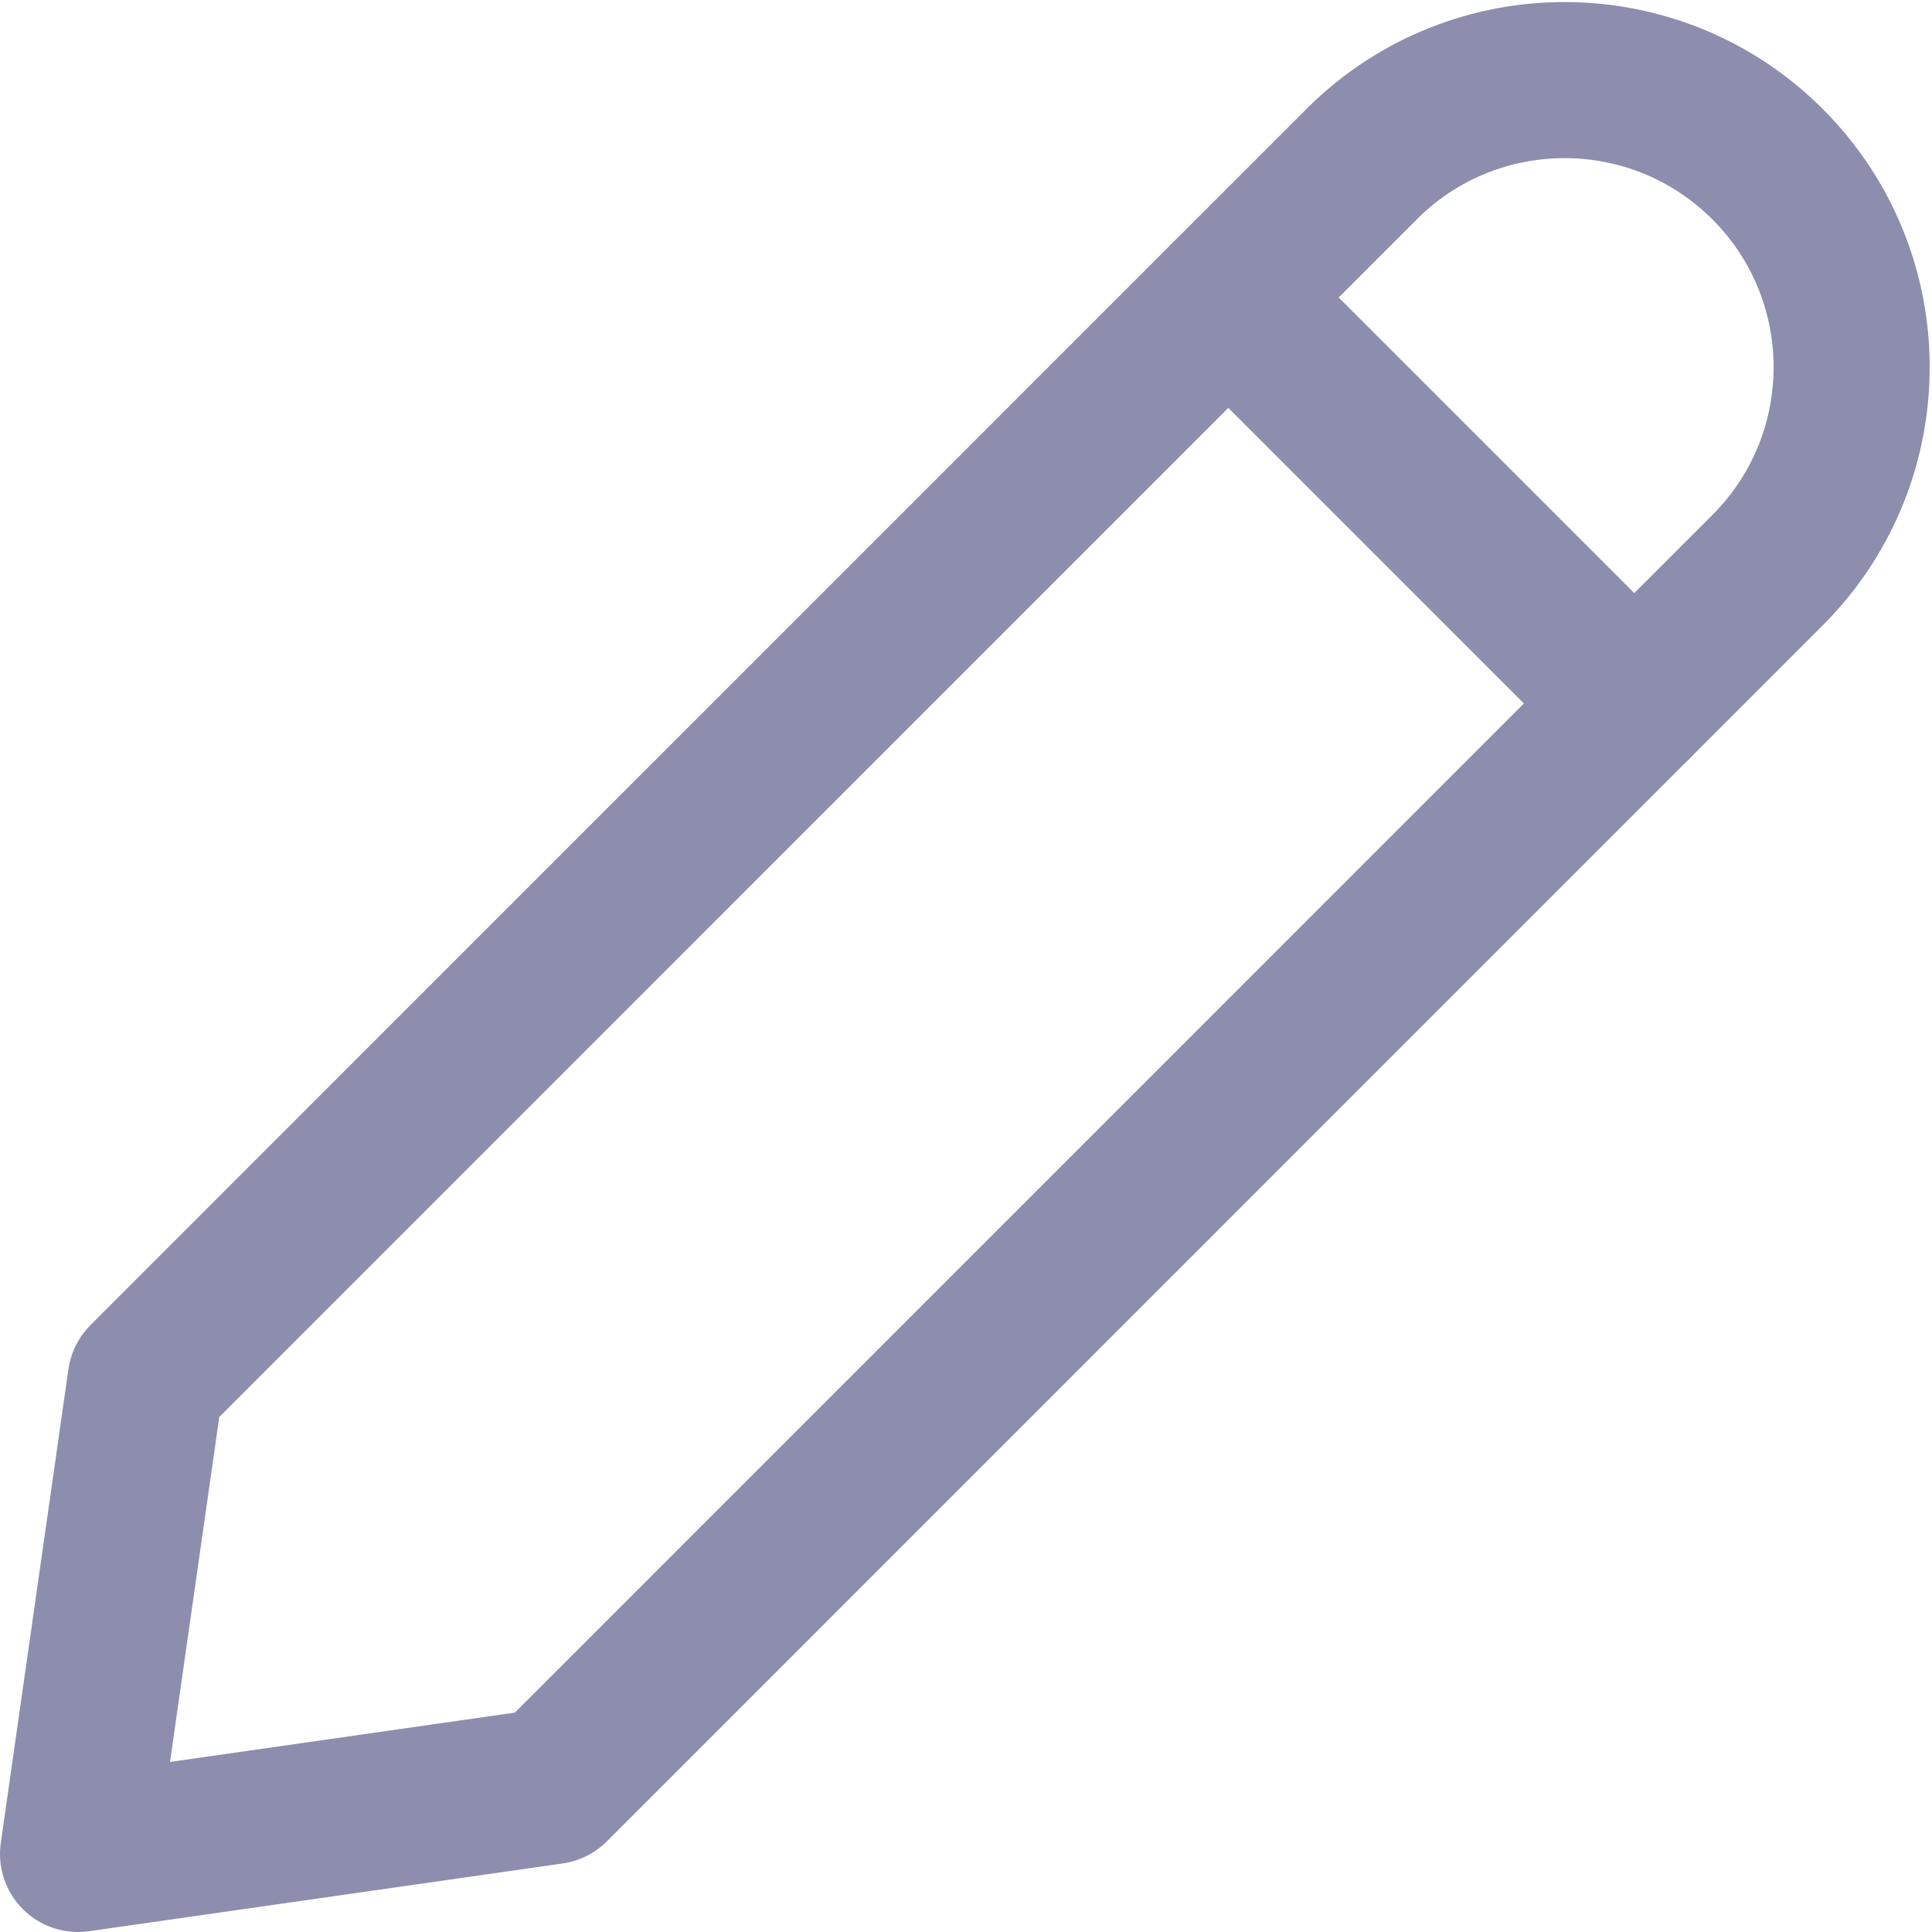
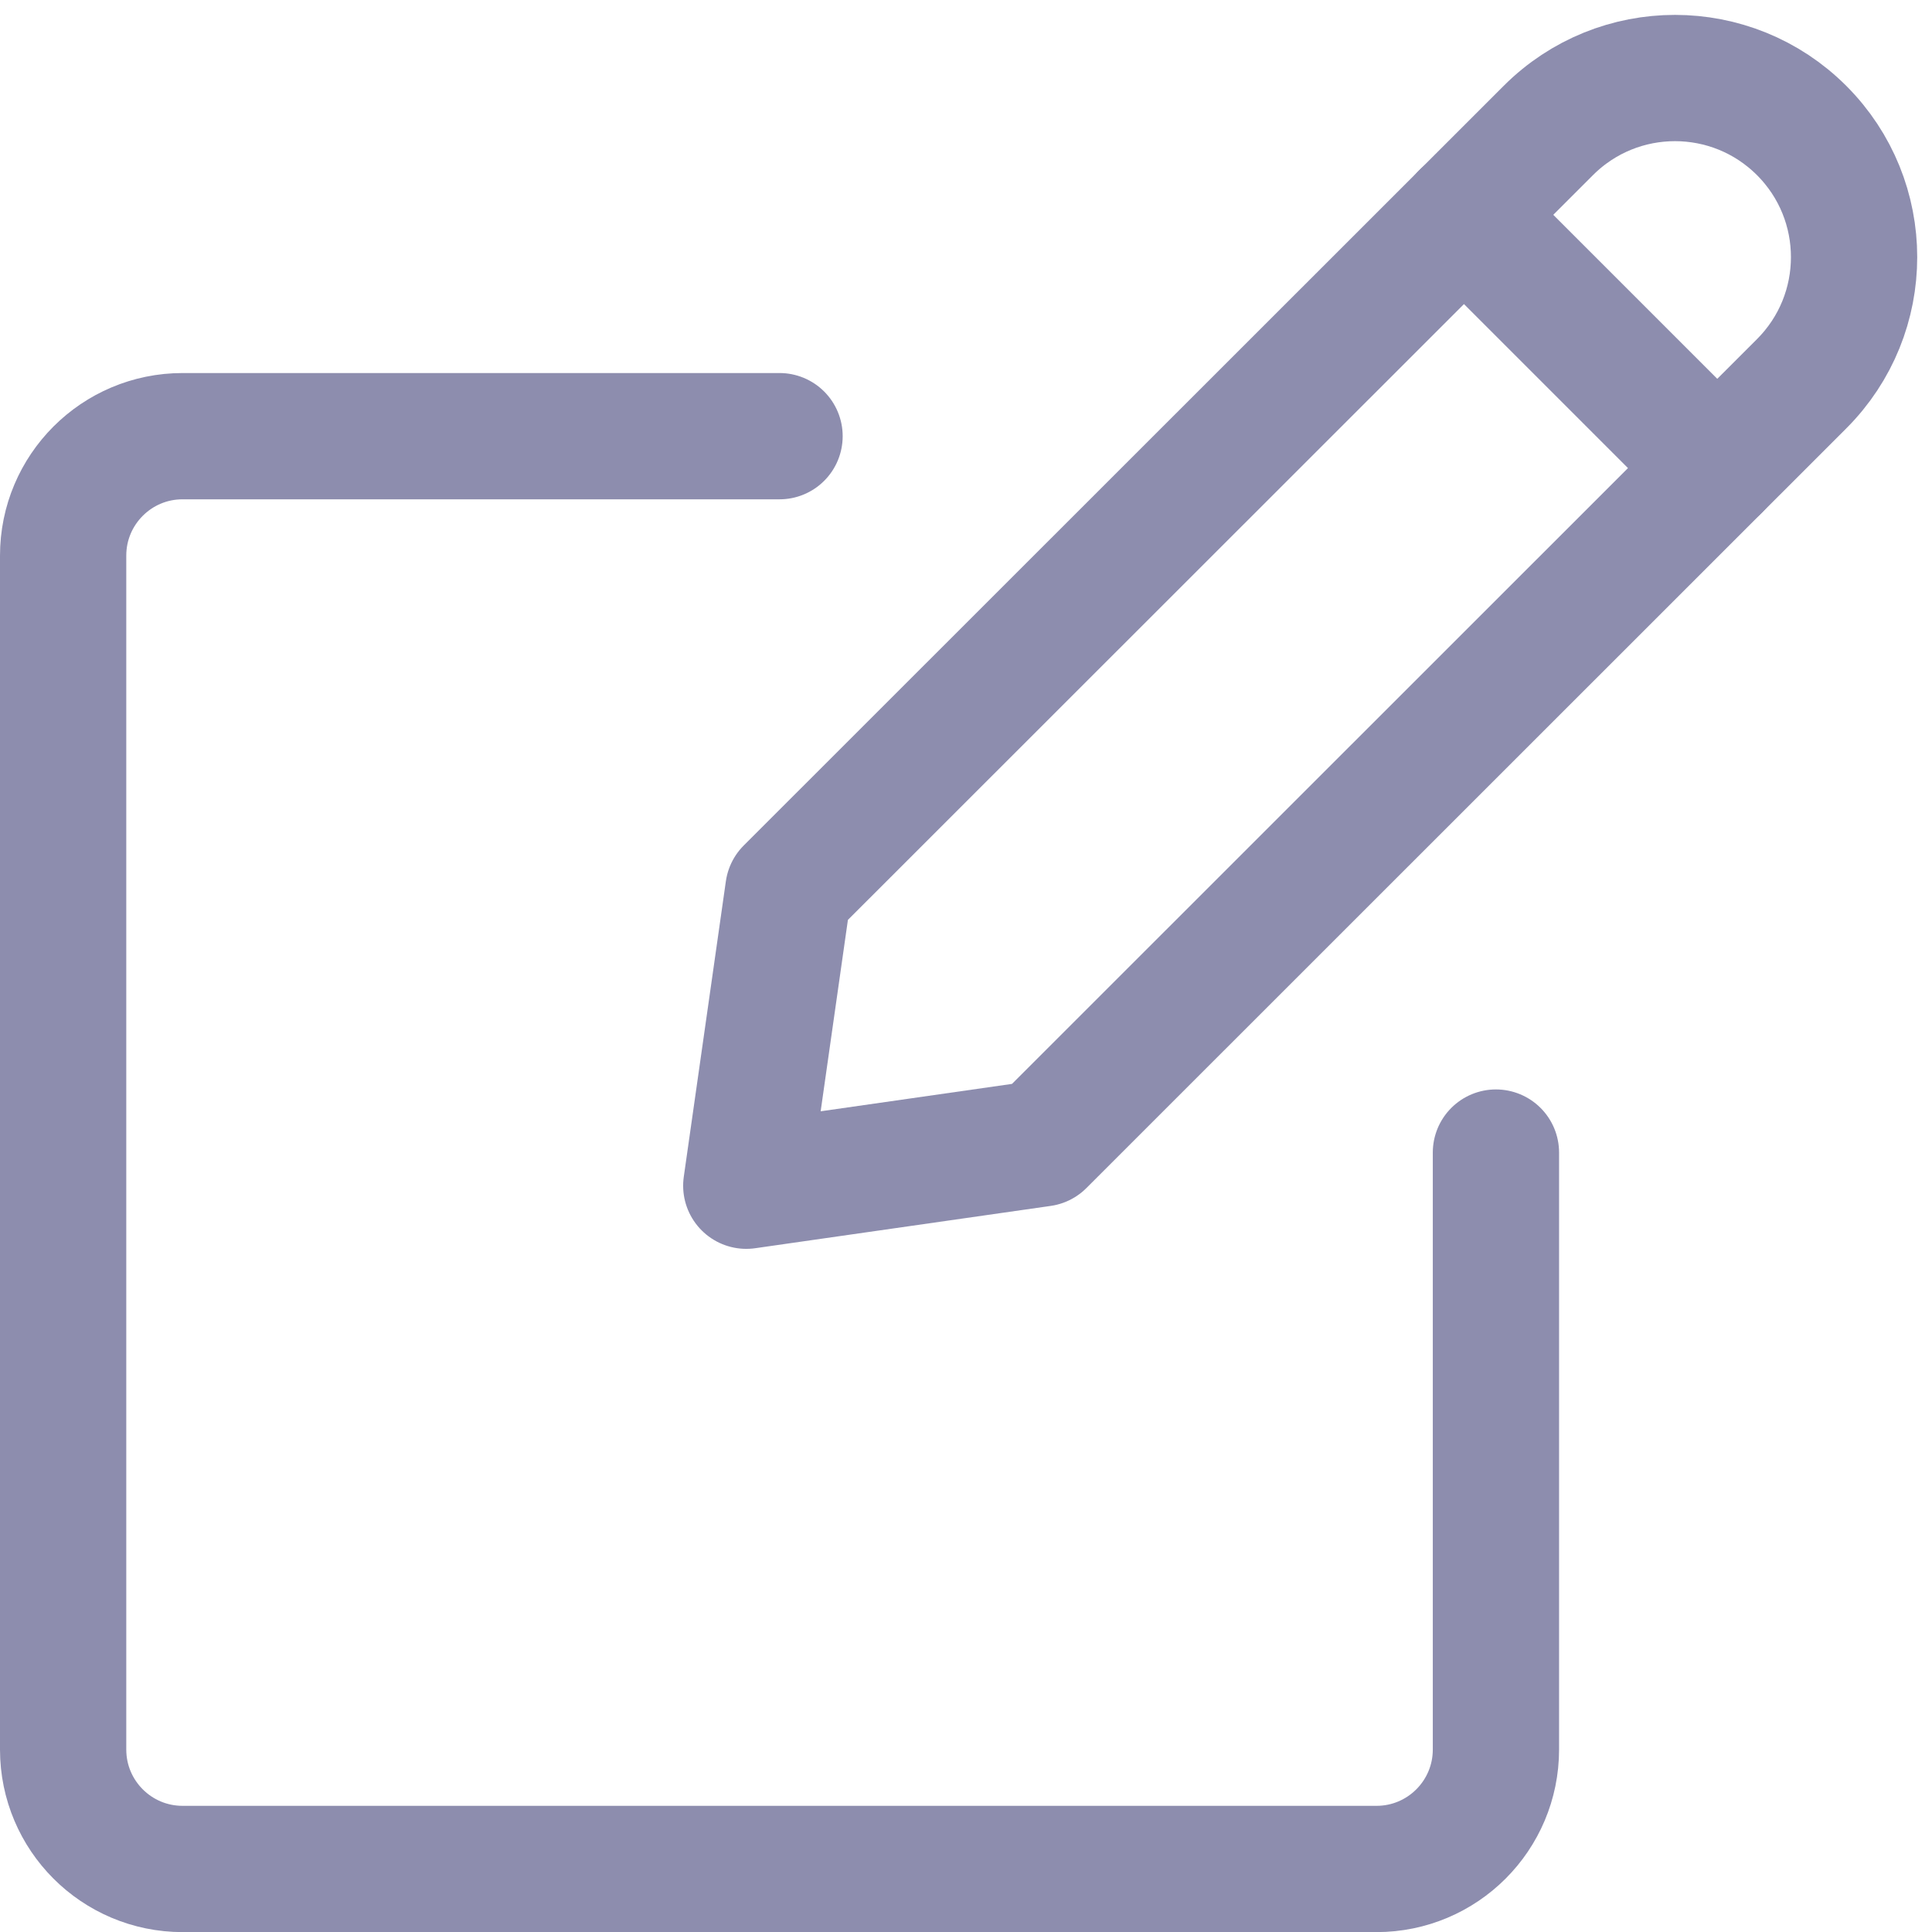
- <svg xmlns="http://www.w3.org/2000/svg" width="14.852" height="14.853" viewBox="0 0 14.852 14.853">
+ <svg xmlns="http://www.w3.org/2000/svg" width="18.359" height="18.36" viewBox="0 0 18.359 18.36">
  <defs>
    <style>.a{fill:none;stroke:#8d8dae;stroke-linecap:round;stroke-linejoin:round;stroke-miterlimit:10;stroke-width:1.2px;}</style>
  </defs>
-   <g transform="translate(-7.82 0.6)">
-     <path class="a" d="M3.641,13.132,0,13.653l.52-3.642L9.884.646a2.207,2.207,0,0,1,3.121,3.121Z" transform="translate(8.42)" />
-     <path class="a" d="M0,0,3.121,3.121" transform="translate(17.263 1.687)" />
+   <g transform="translate(0.6 0.74)">
+     <path class="a" d="M2.808,10.126,0,10.528.4,7.719,7.622.5a1.7,1.7,0,0,1,2.407,2.407Z" transform="translate(6.492)" />
+     <path class="a" d="M0,0,2.407,2.407" transform="translate(13.312 1.301)" />
+     <path class="a" d="M13.616,6.808v5.673a1.135,1.135,0,0,1-1.135,1.135H1.135A1.135,1.135,0,0,1,0,12.481V1.135A1.135,1.135,0,0,1,1.135,0H6.808" transform="translate(0 3.405)" />
  </g>
</svg>
